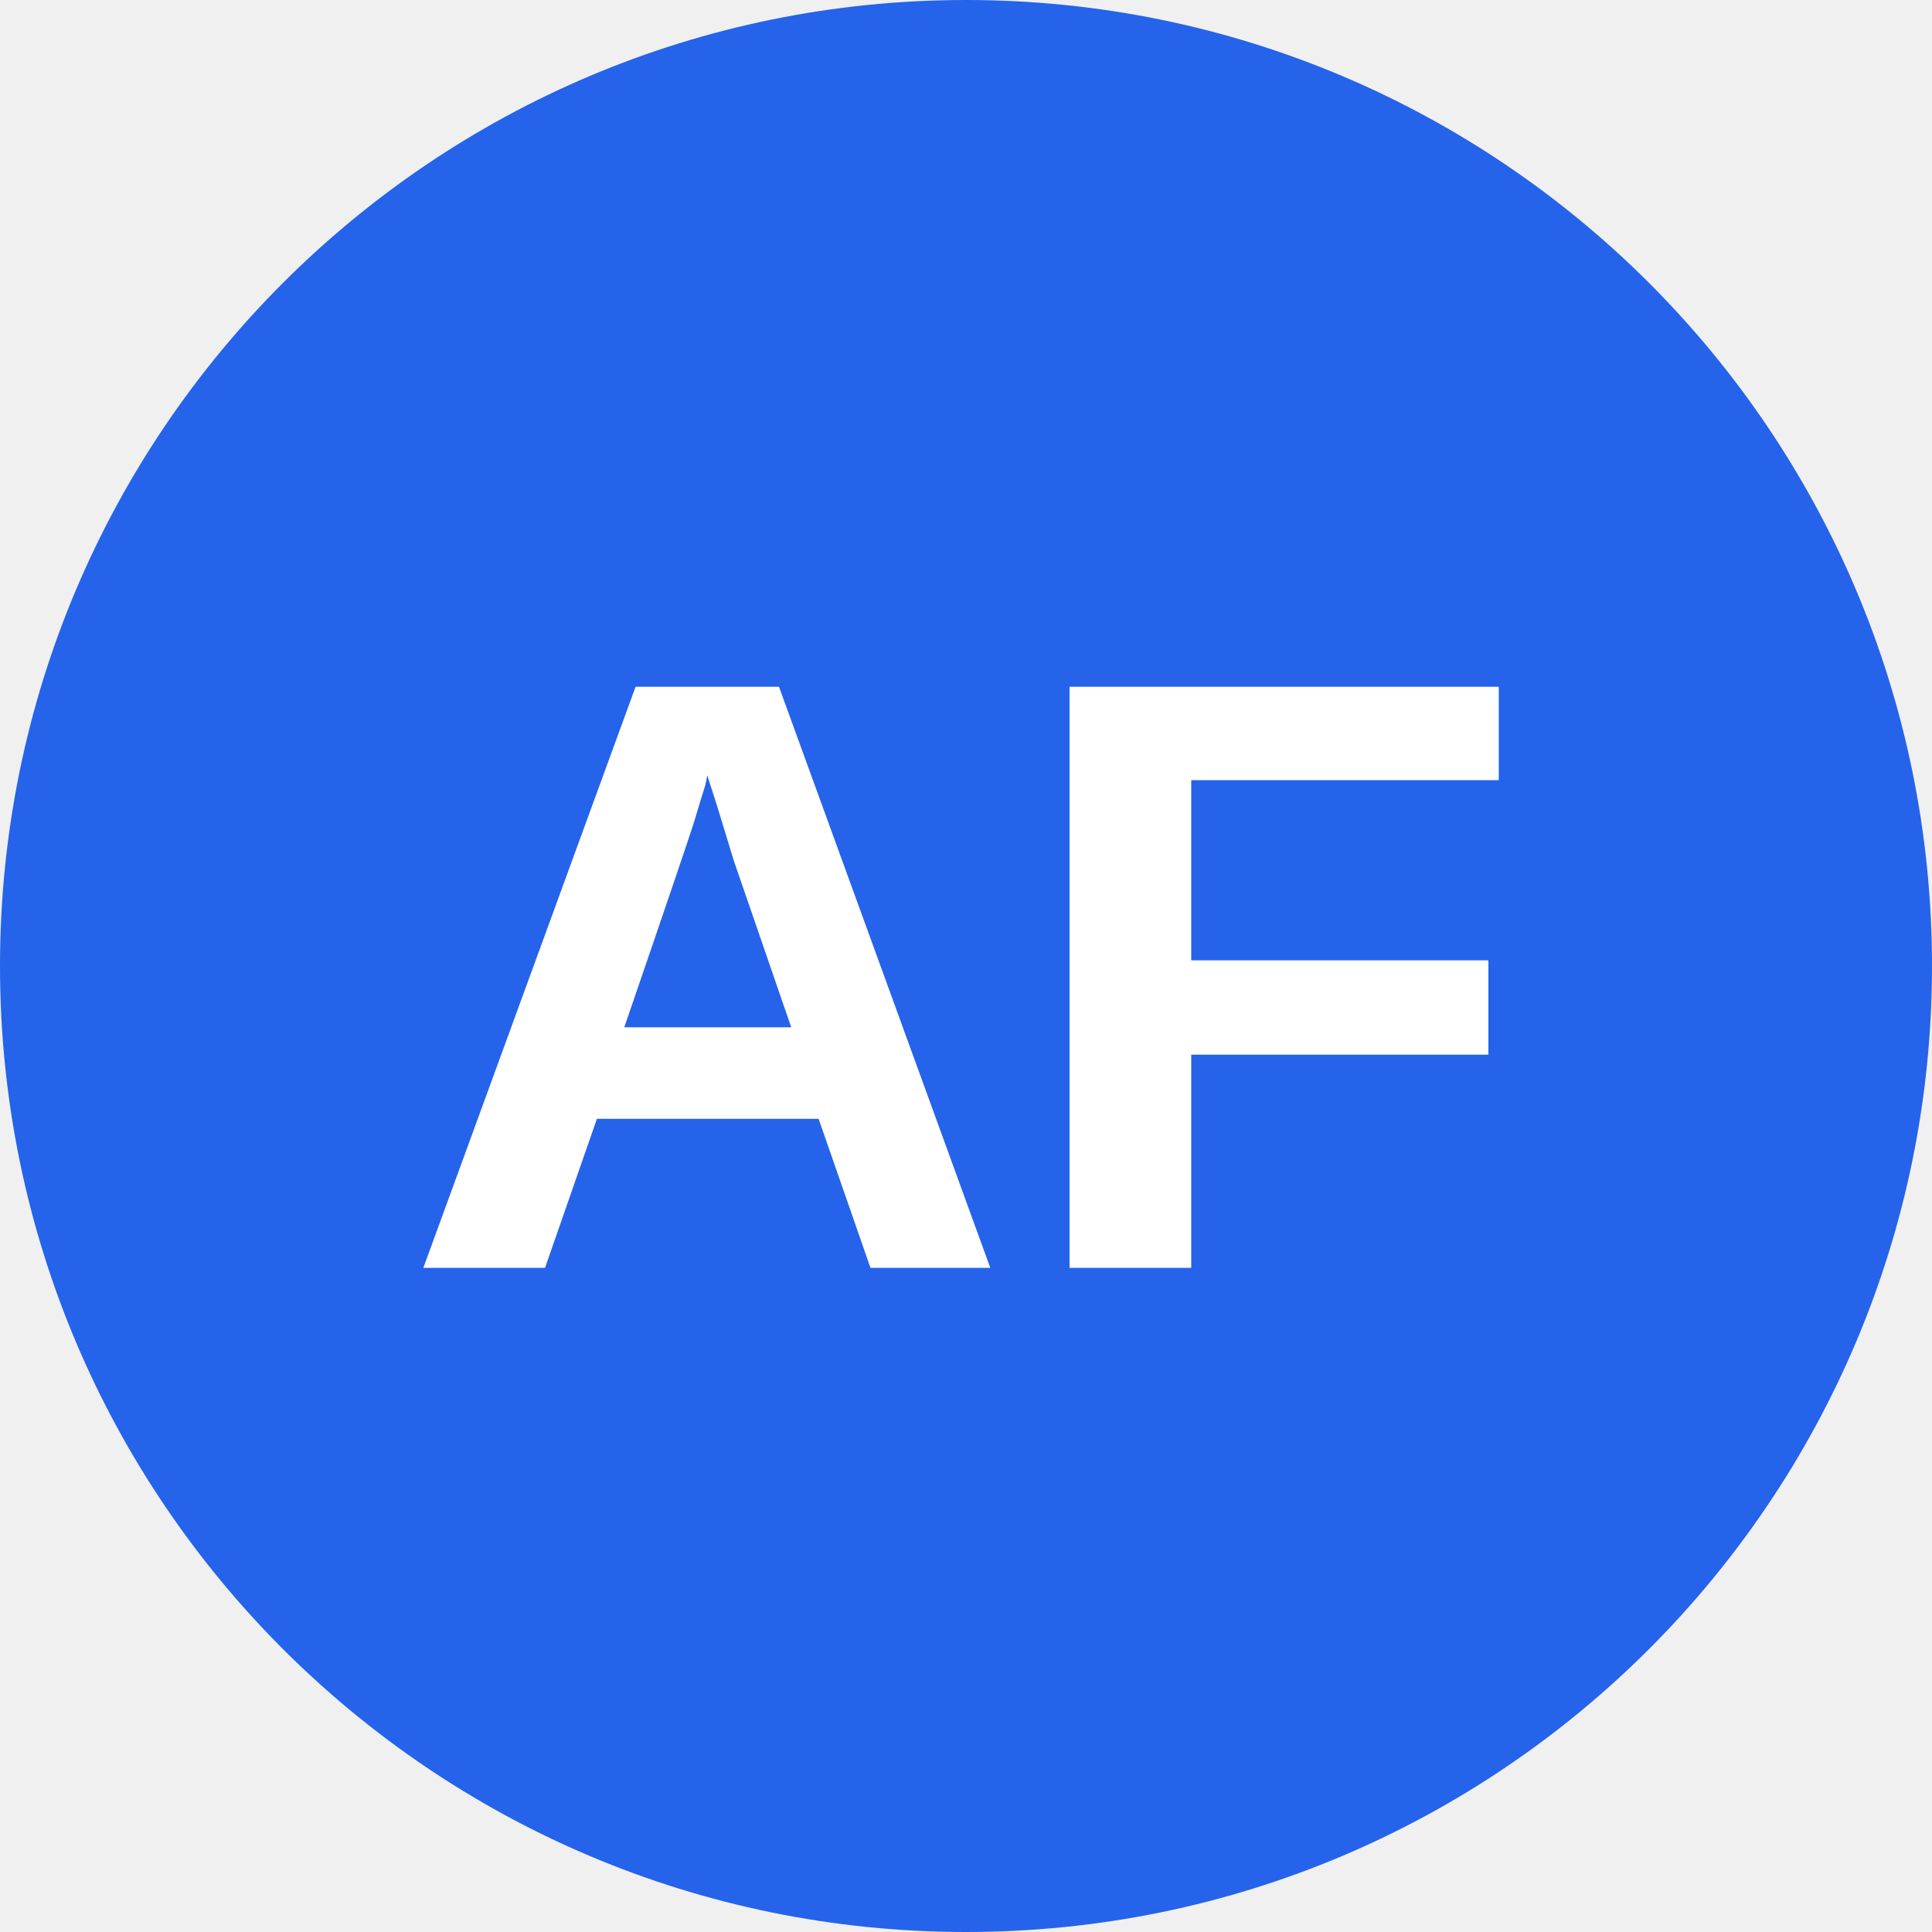
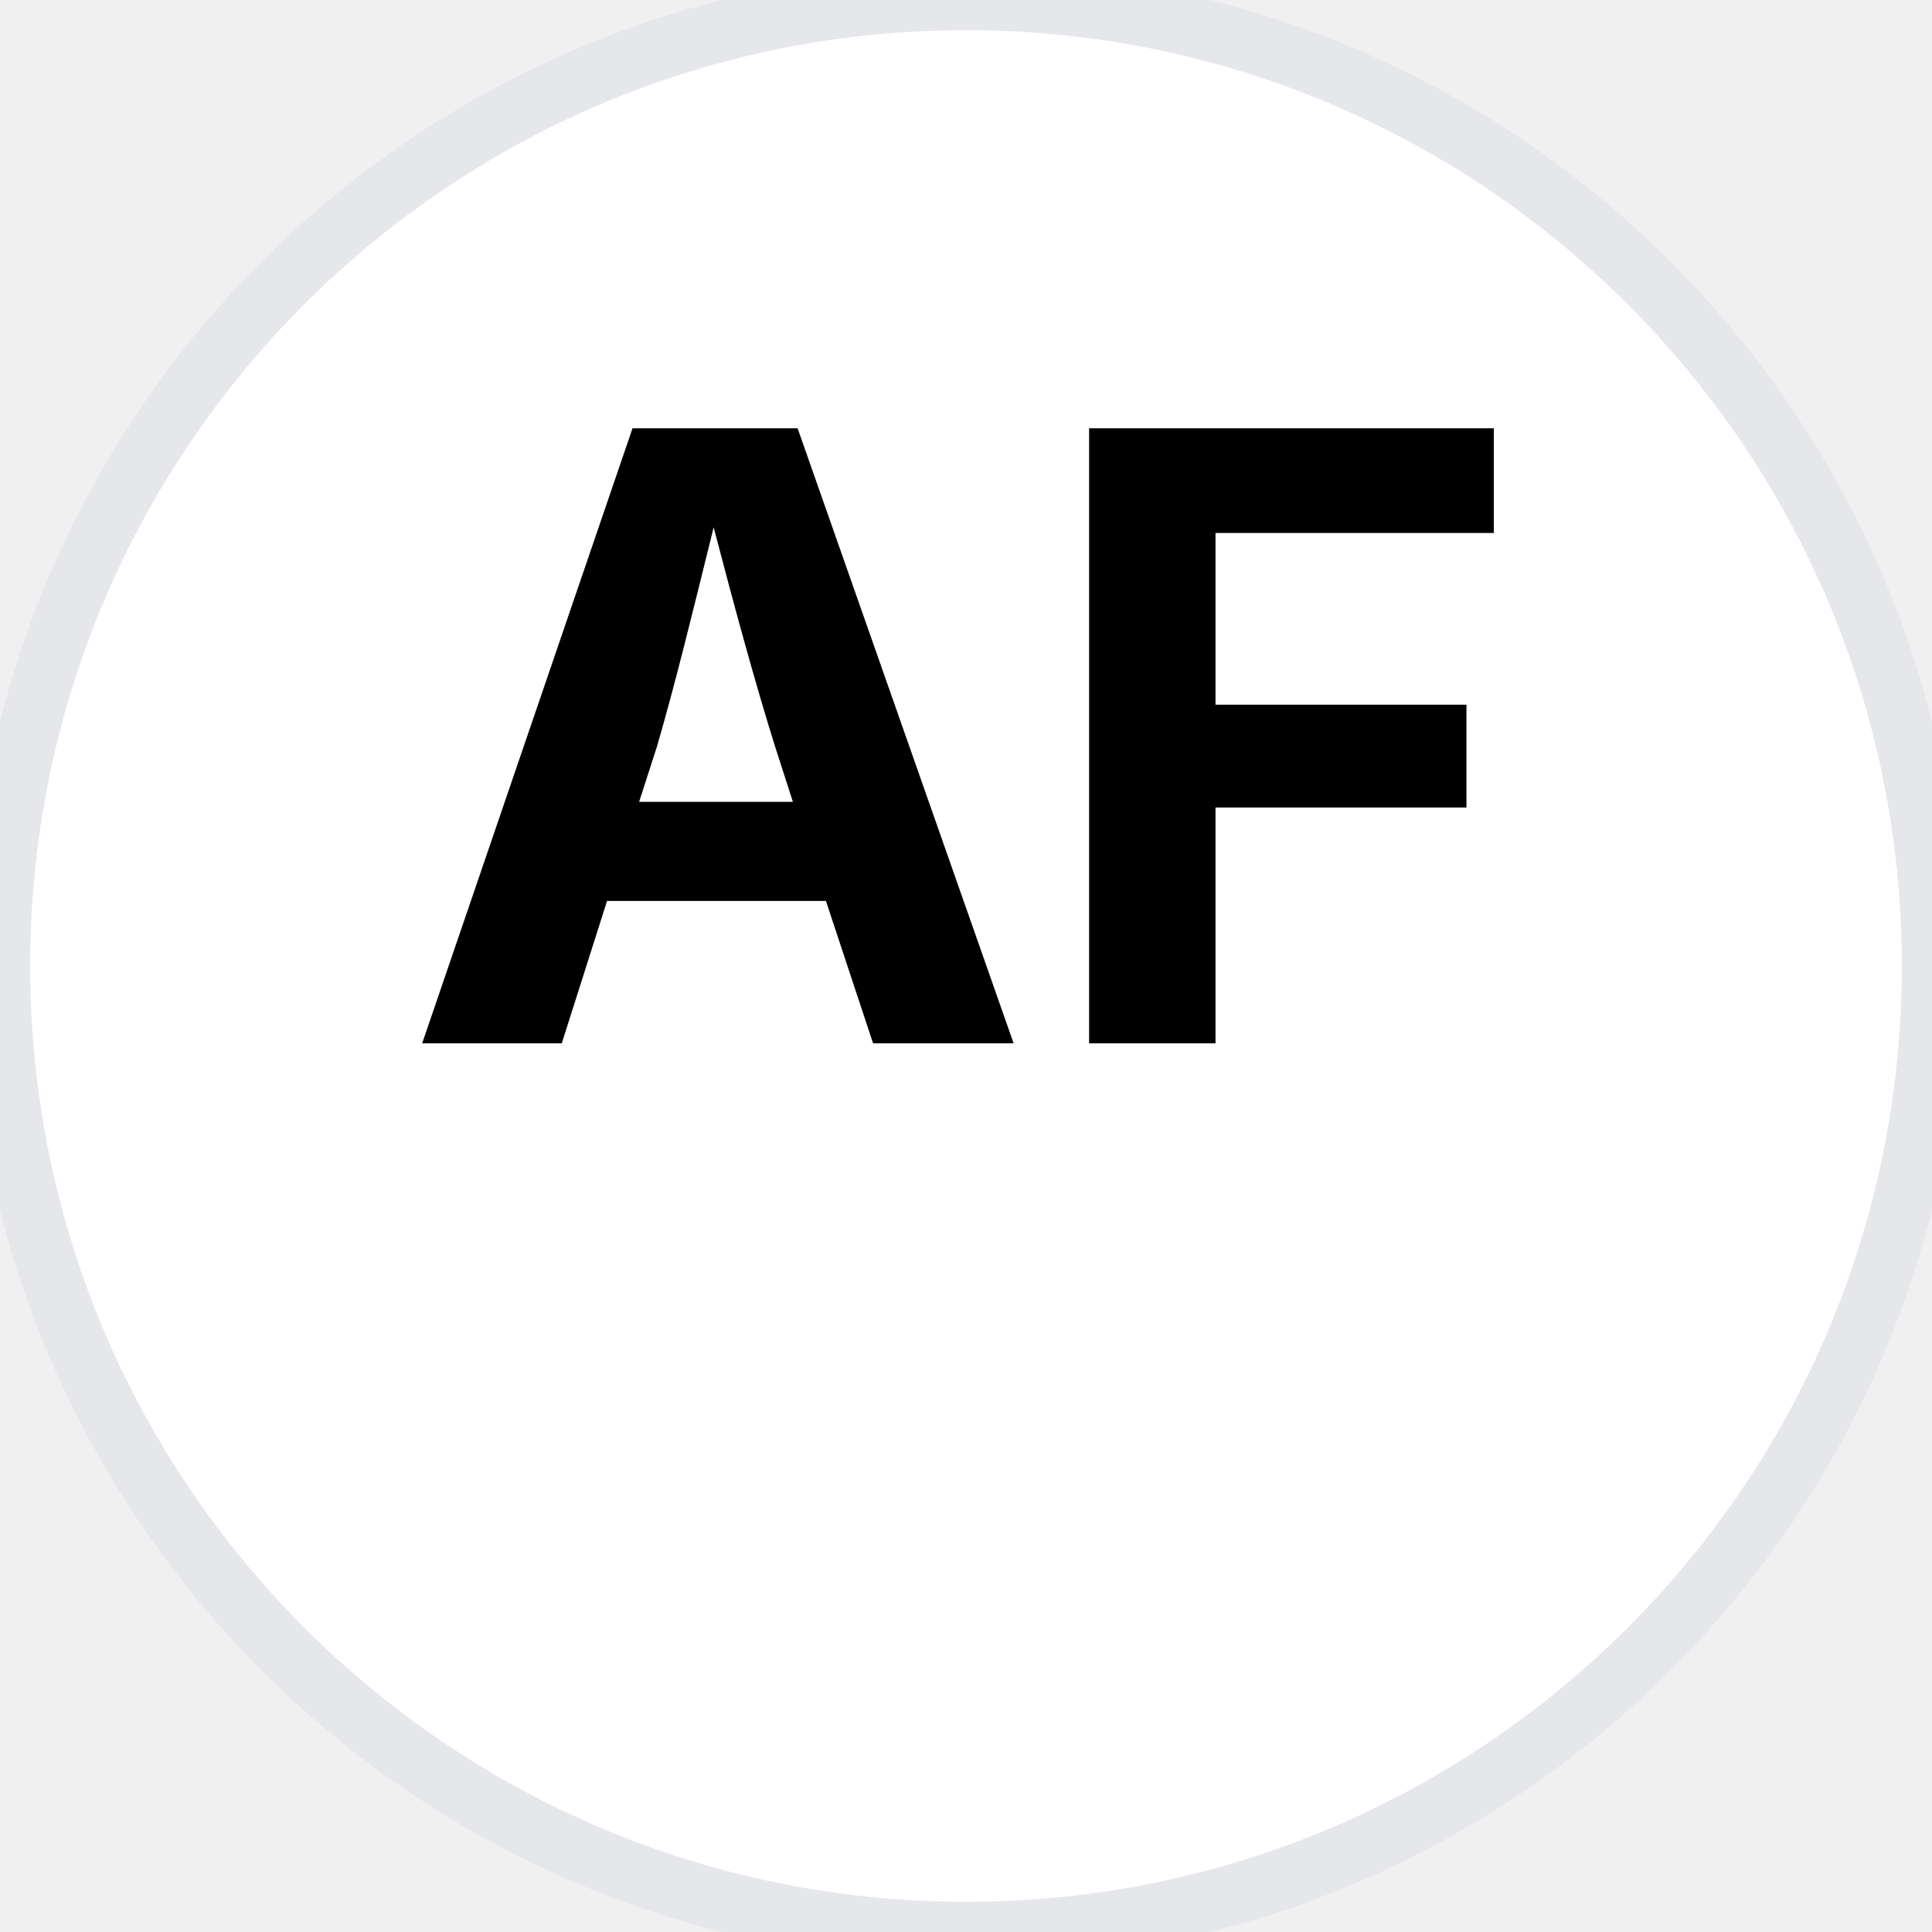
- <svg xmlns="http://www.w3.org/2000/svg" viewBox="0 0 32 32">
-   <circle cx="16" cy="16" r="16" fill="#2563eb" />
-   <text x="16" y="21" font-family="Arial, sans-serif" font-size="14" font-weight="bold" fill="#ffffff" text-anchor="middle">AF</text>
+ <svg xmlns="http://www.w3.org/2000/svg" viewBox="0 0 32 32" width="32" height="32" role="img" aria-labelledby="title">
+   <circle cx="16" cy="16" r="16" fill="#ffffff" stroke="#e5e7eb" stroke-width="1" />
+   <text x="50%" y="54%" text-anchor="middle" font-family="Inter, system-ui, -apple-system, 'Segoe UI', Roboto, 'Helvetica Neue', Arial" font-weight="700" font-size="14" fill="#000000">AF</text>
</svg>
